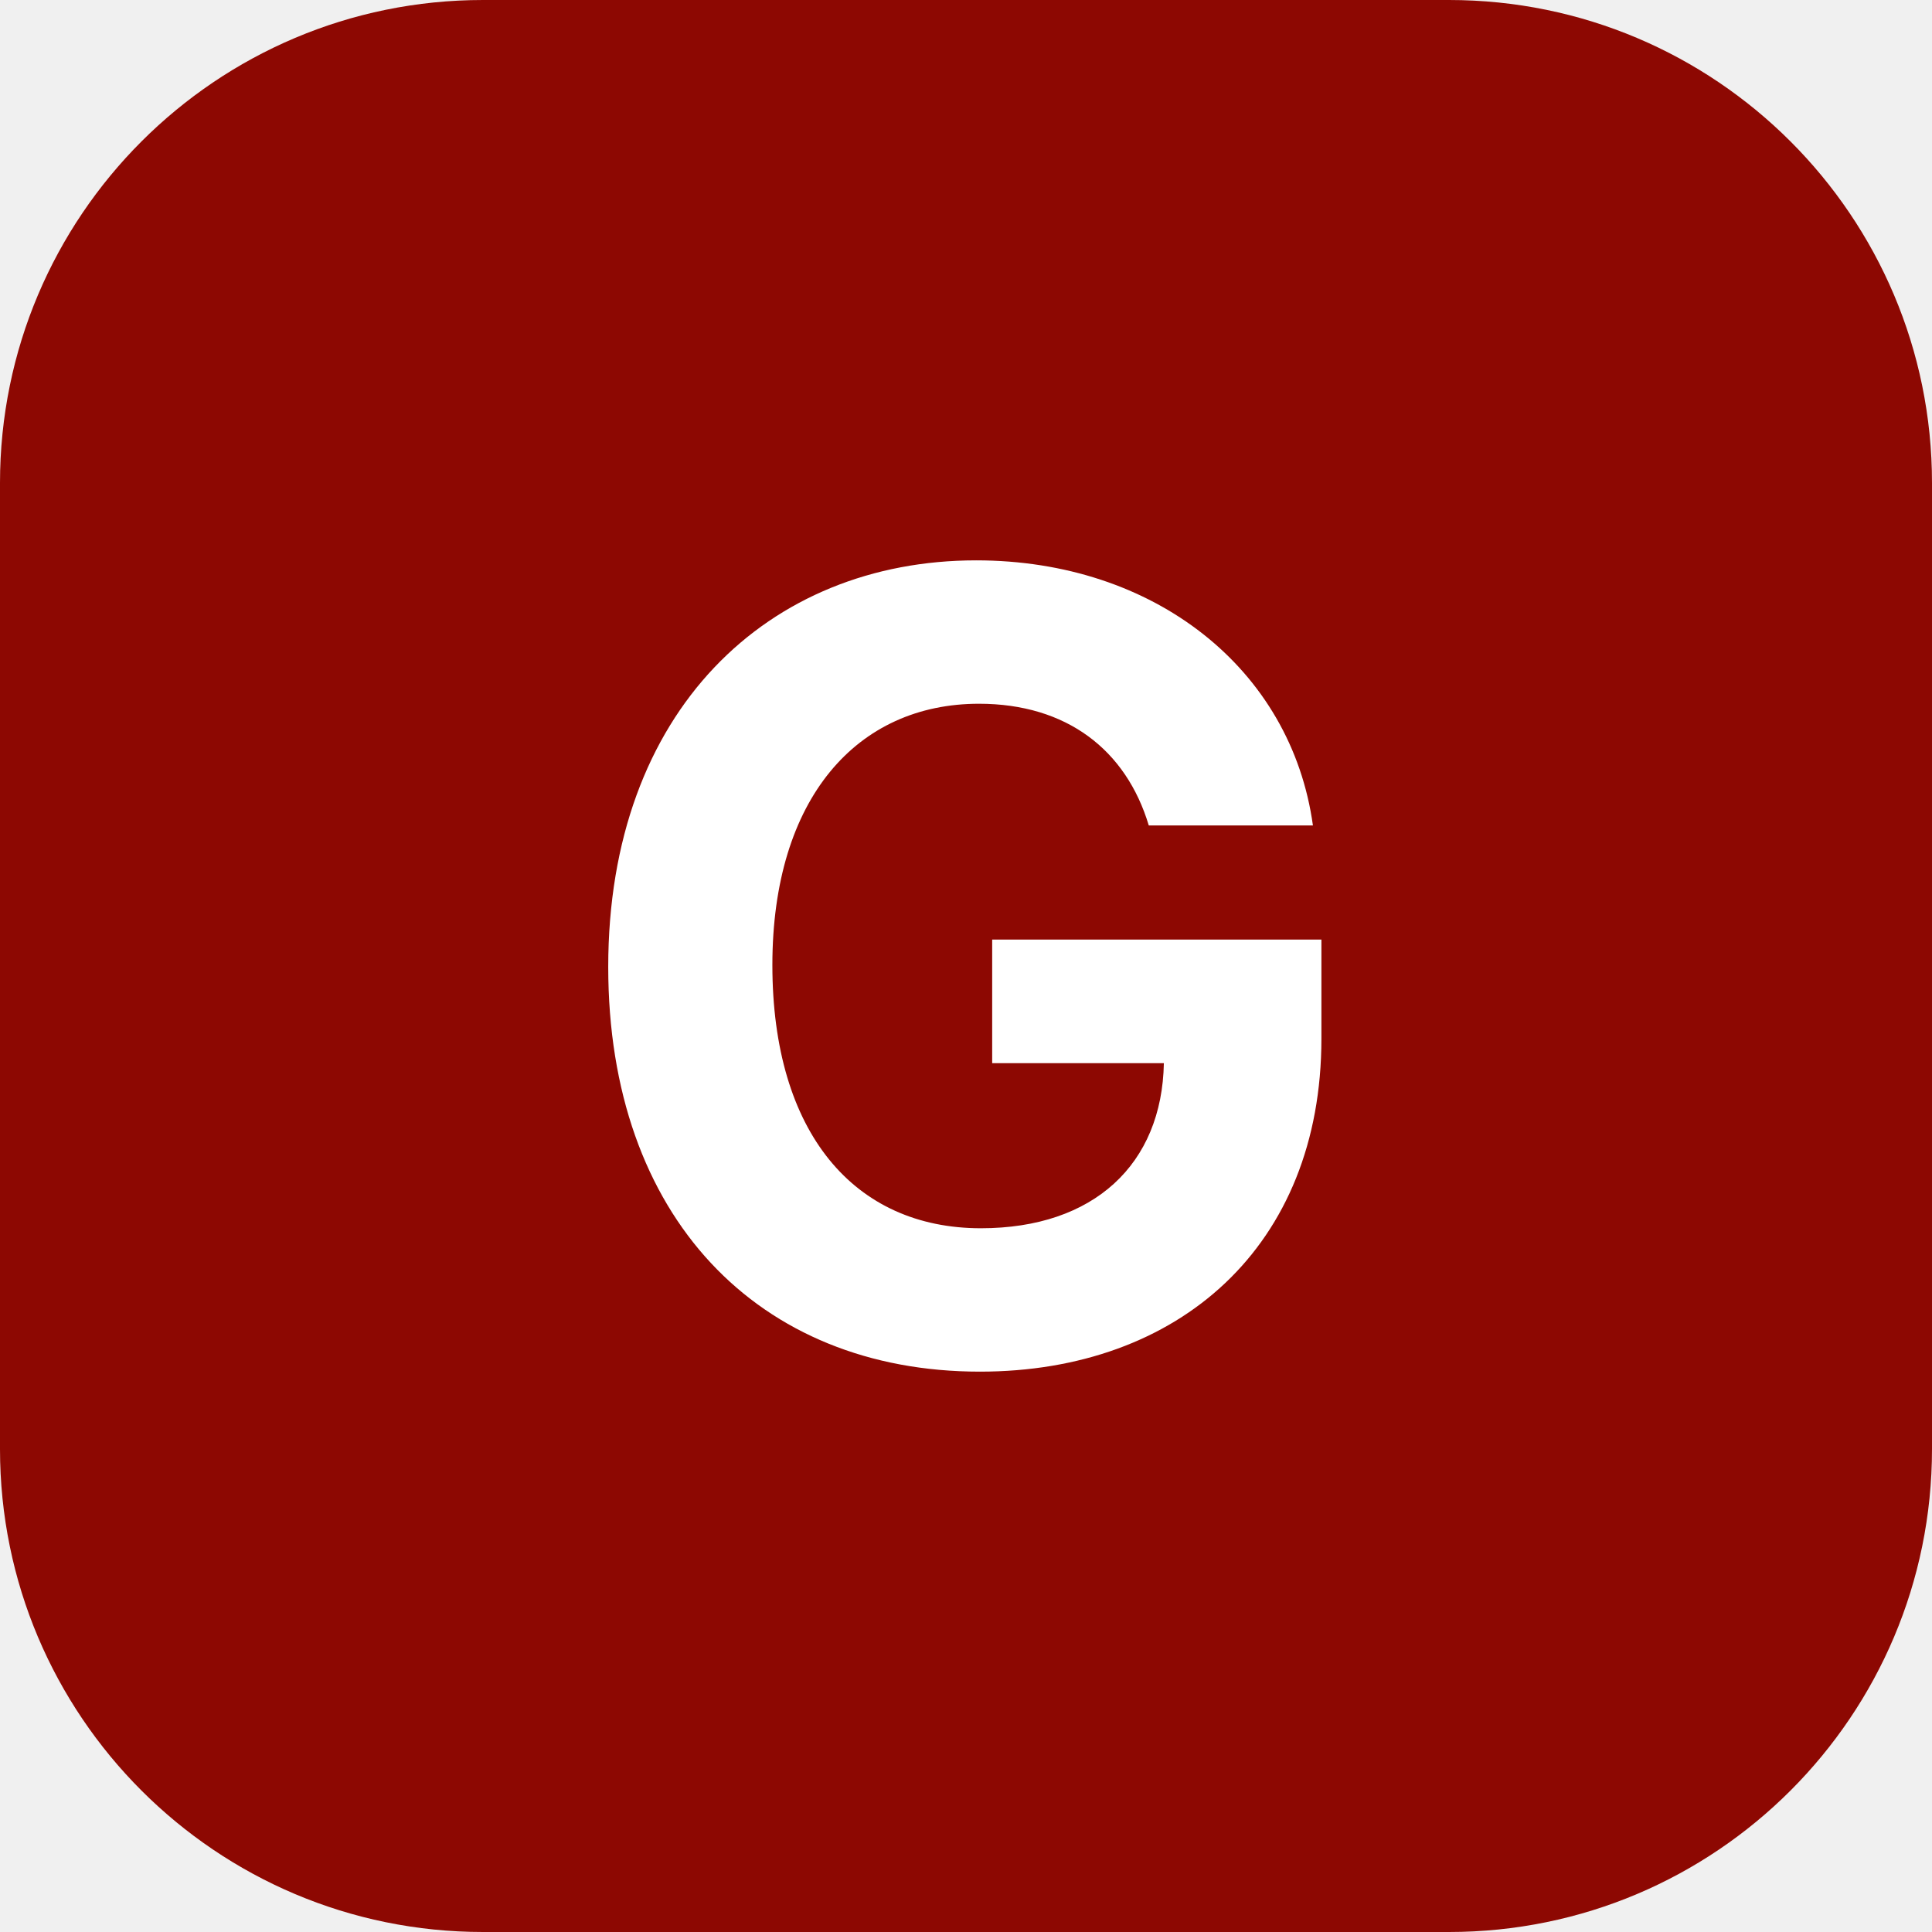
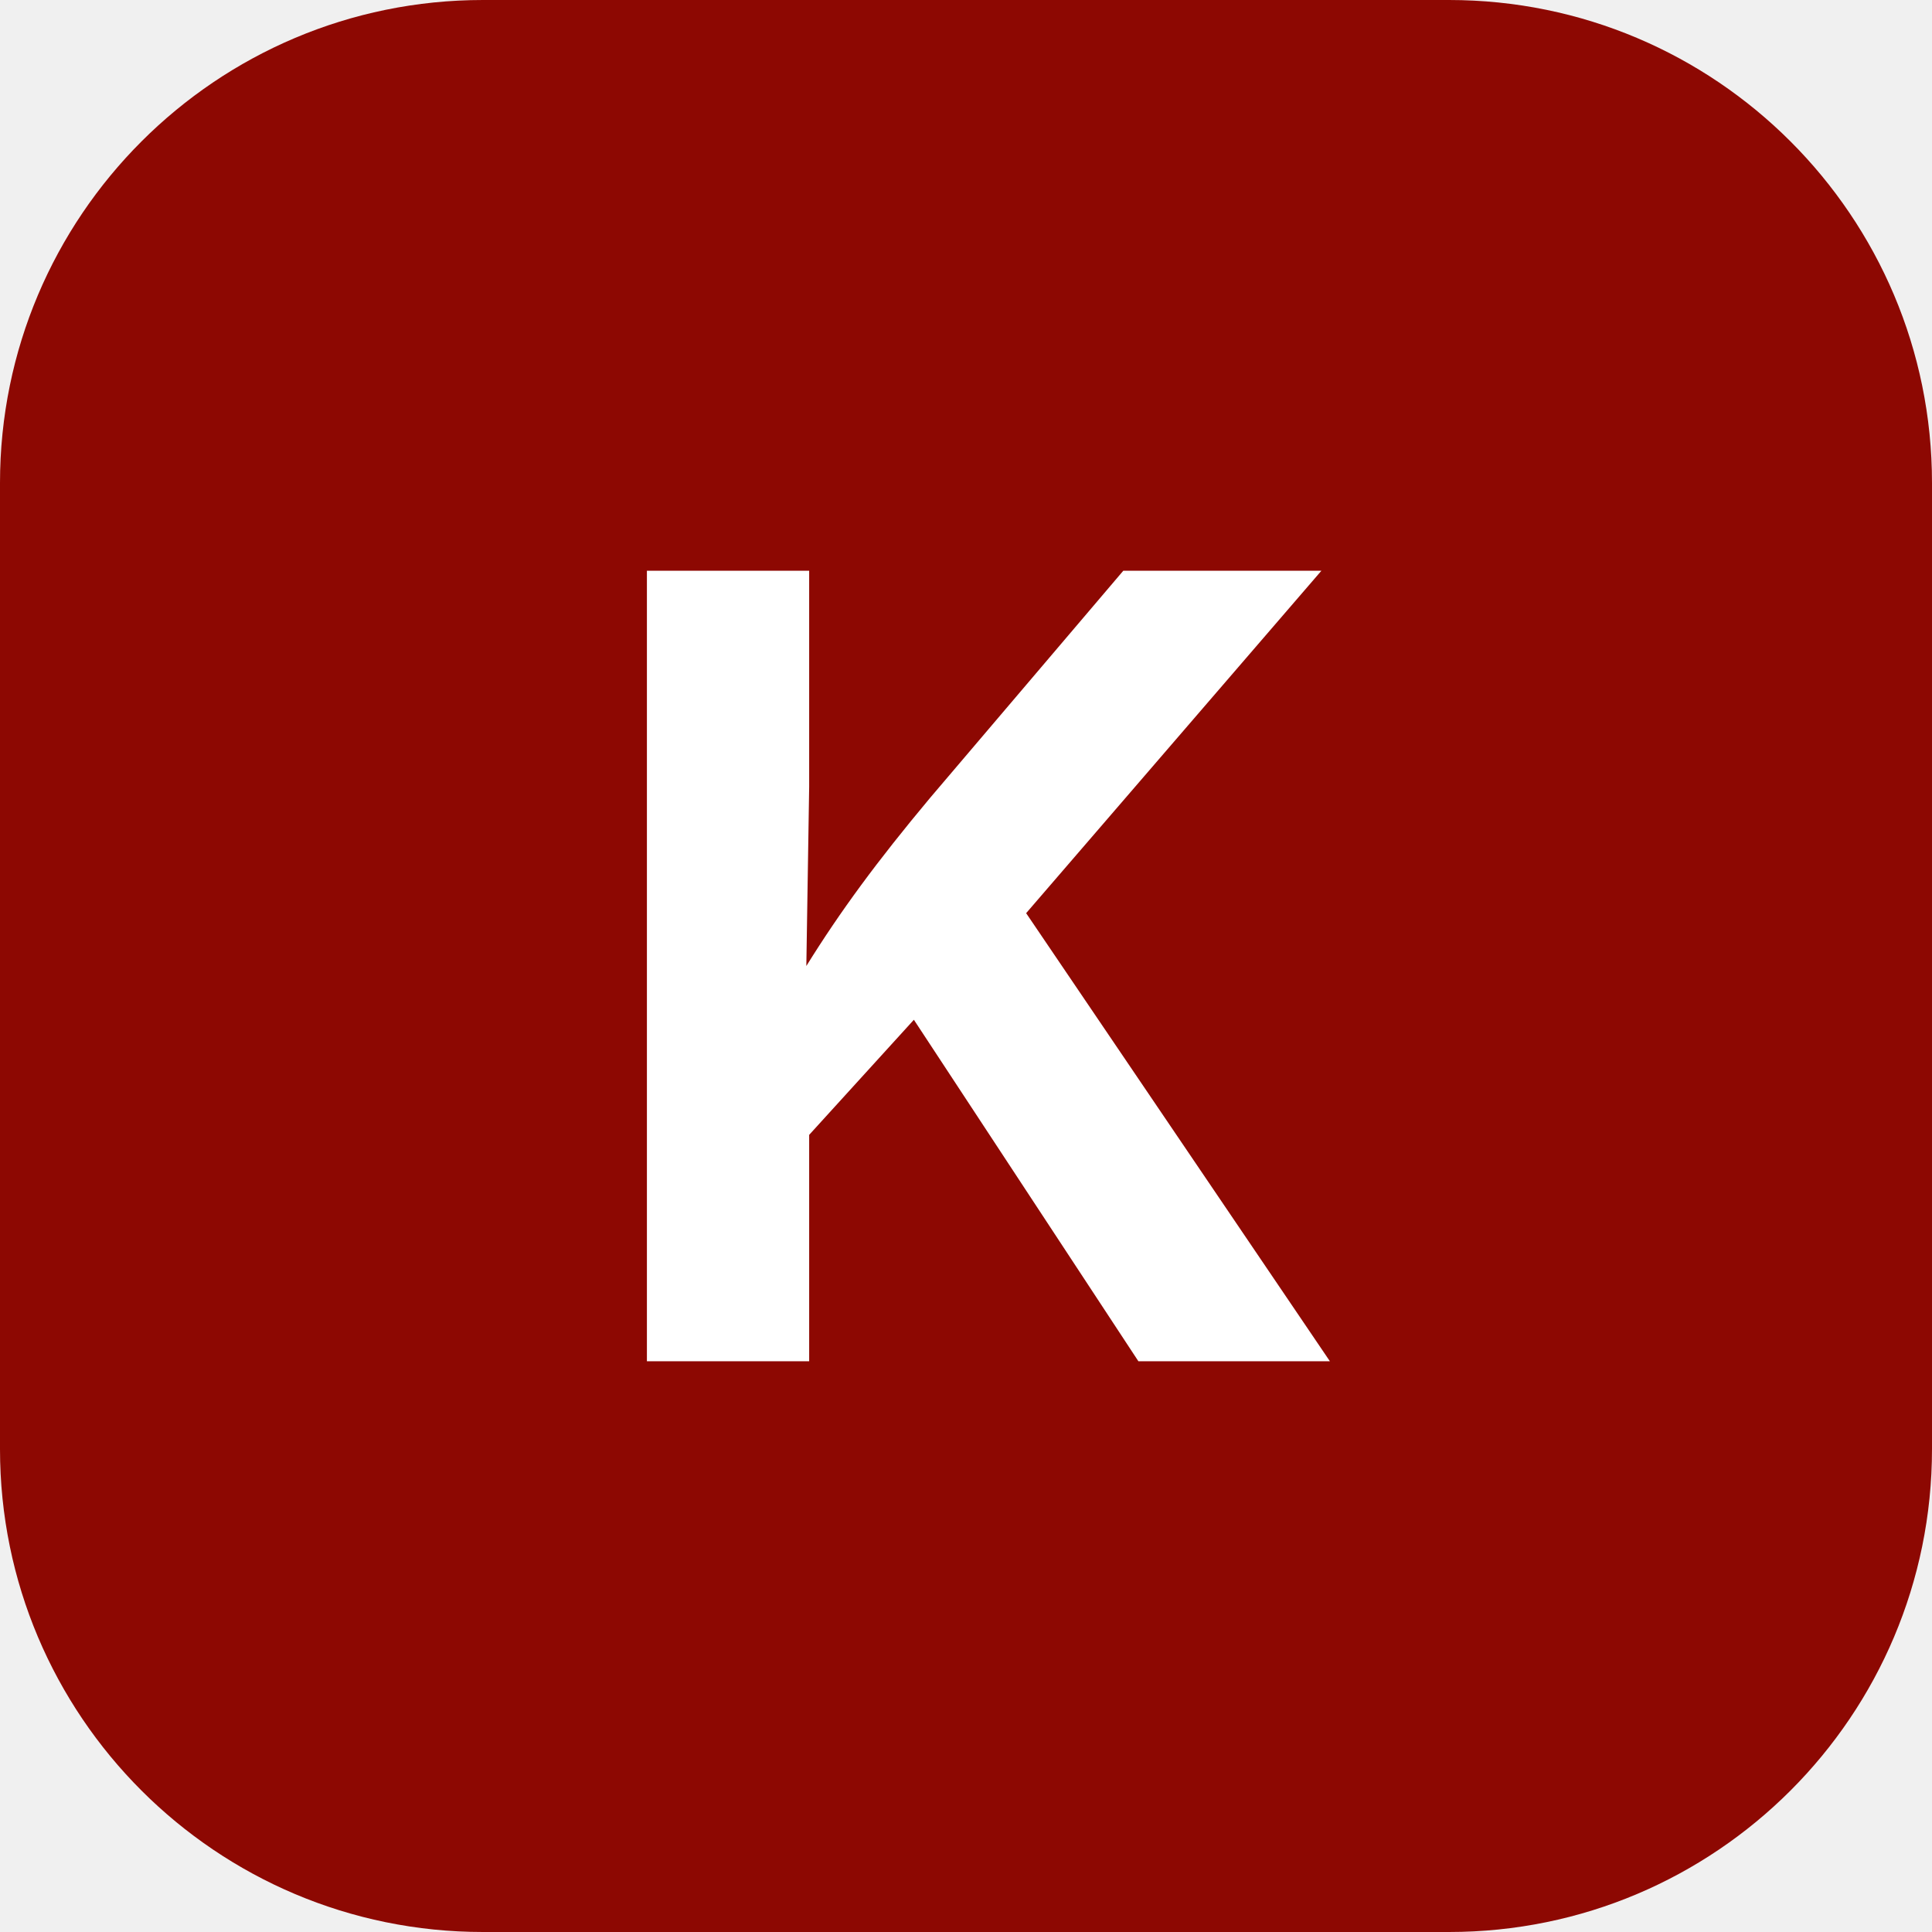
<svg xmlns="http://www.w3.org/2000/svg" viewBox="0 0 32 32">
  <rect width="32" height="32" rx="8" fill="#8d0802" />
-   <text x="50%" y="50%" dominant-baseline="central" text-anchor="middle" font-family="Inter,system-ui,sans-serif" font-weight="700" font-size="18" fill="white">G</text>
+   <text x="50%" y="50%" dominant-baseline="central" text-anchor="middle" font-family="Inter,system-ui,sans-serif" font-weight="700" font-size="18" fill="white">K</text>
</svg>
